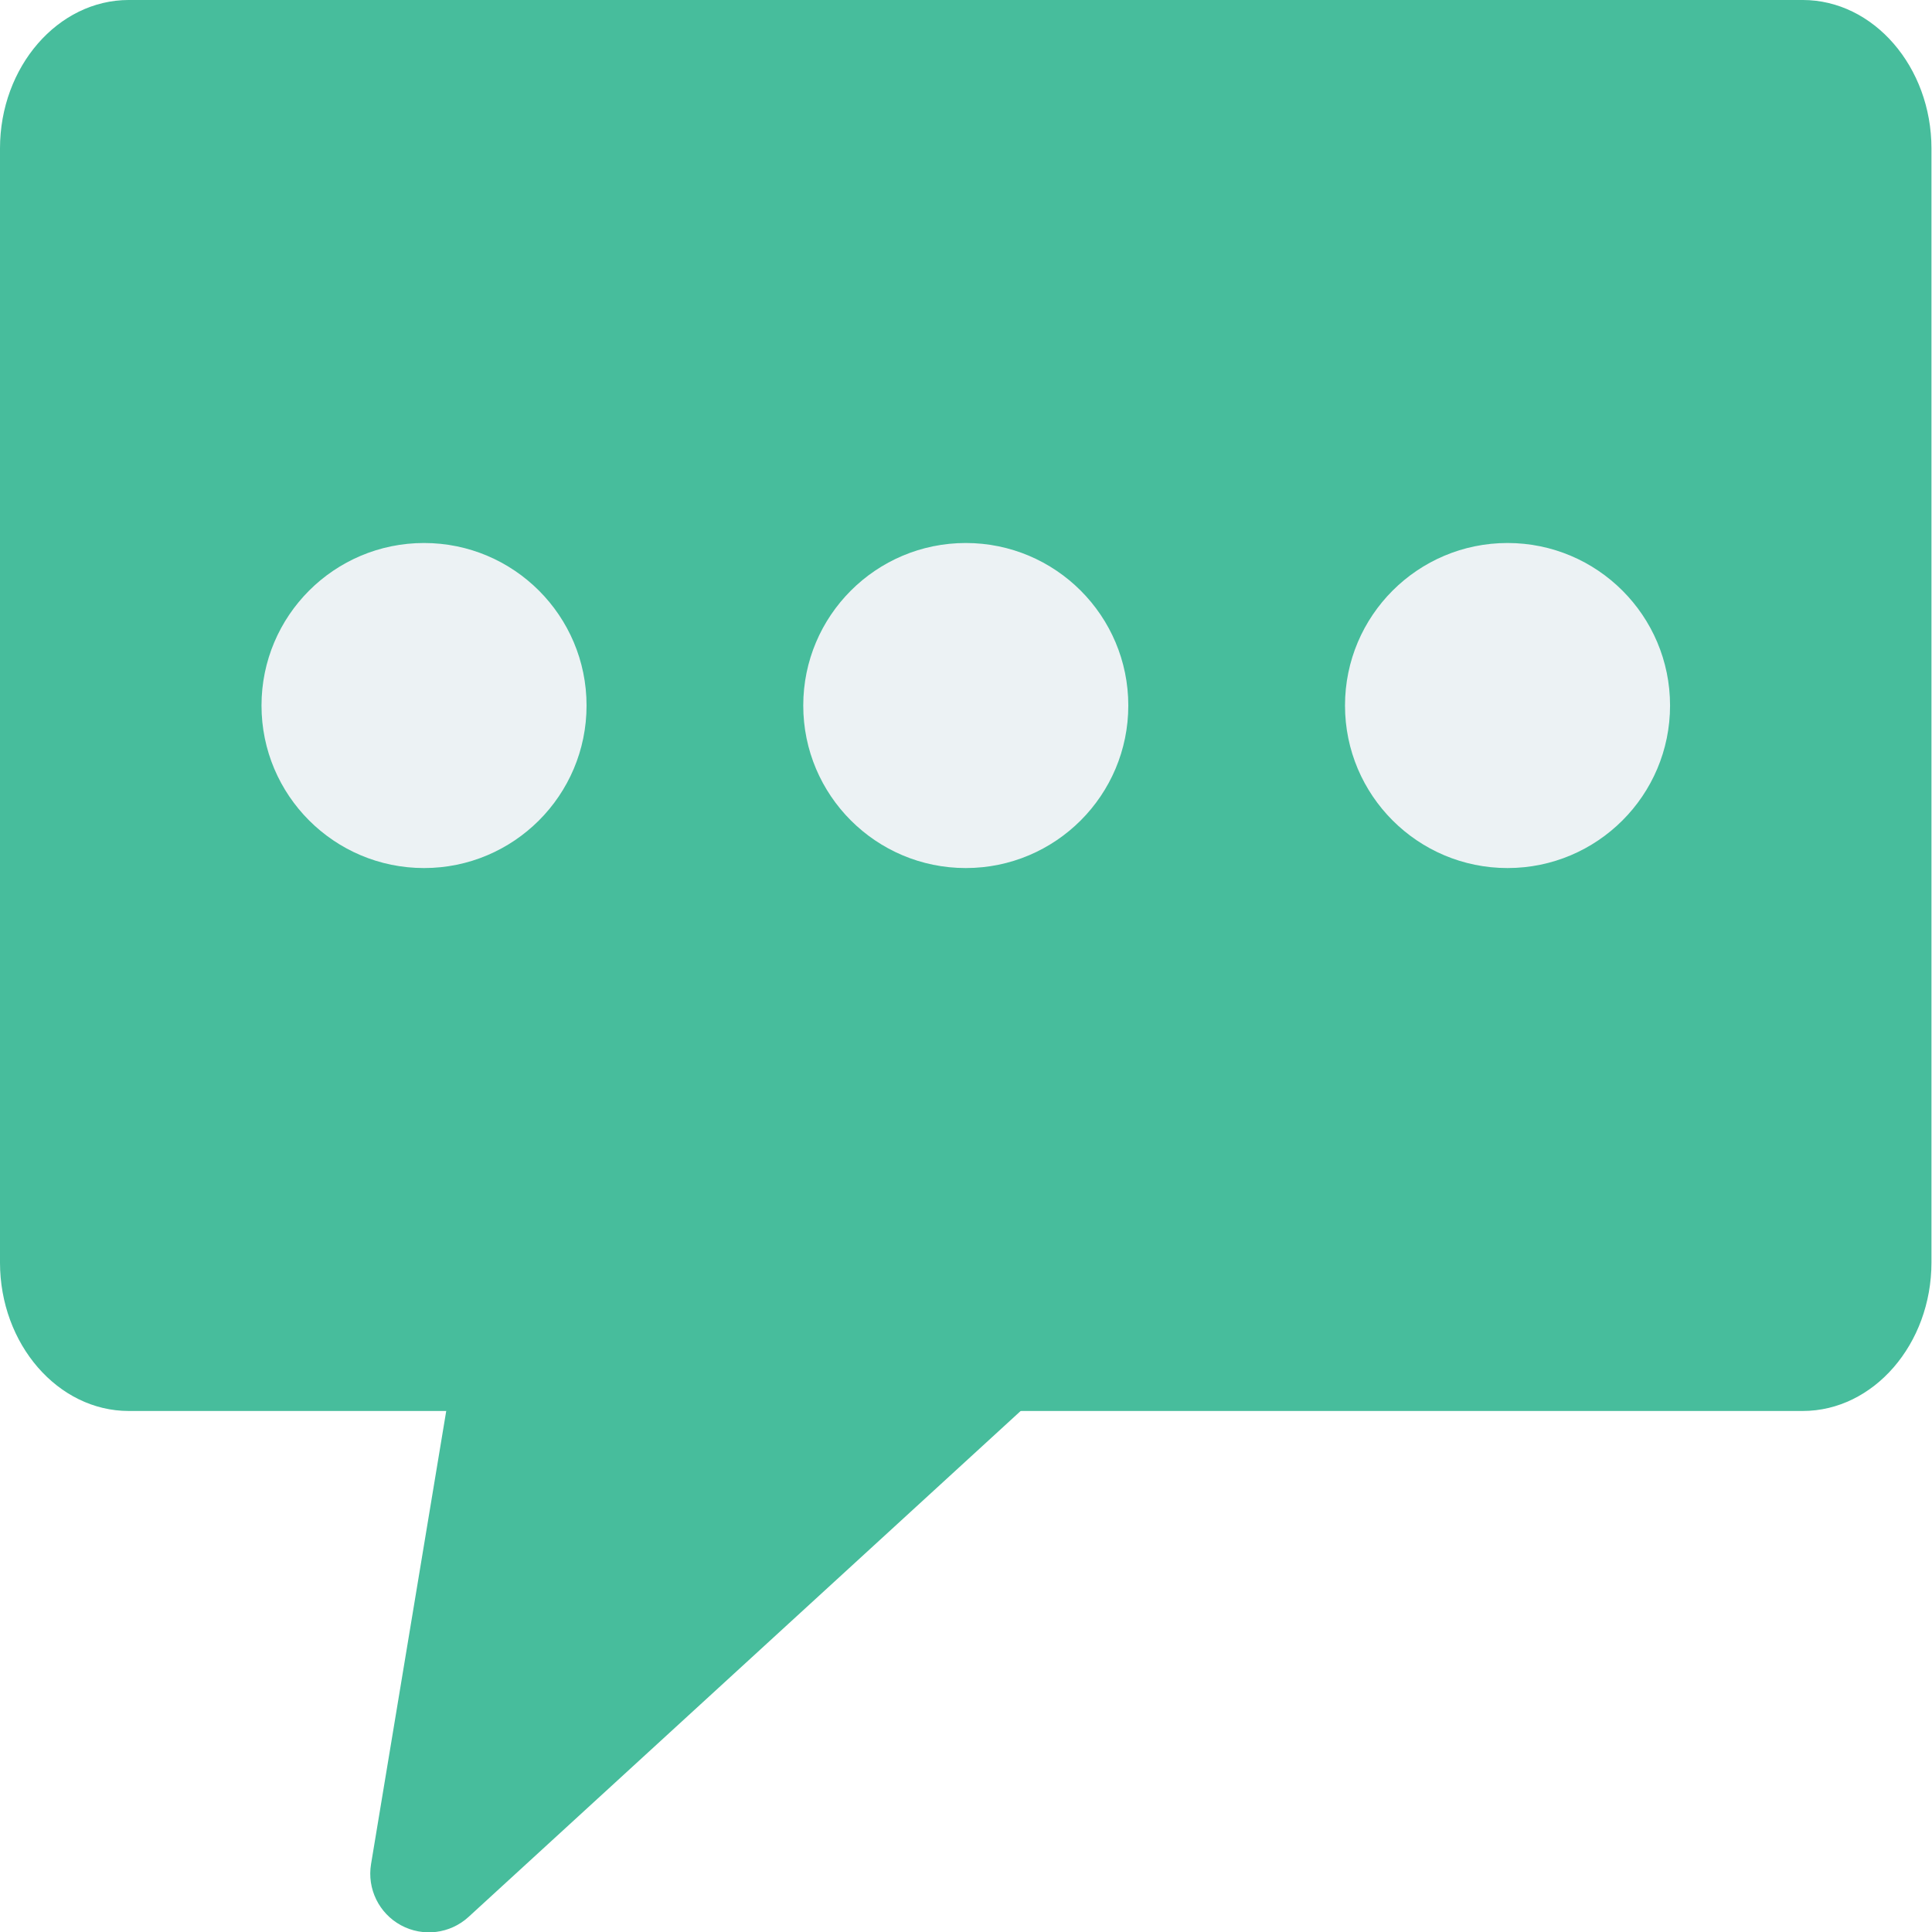
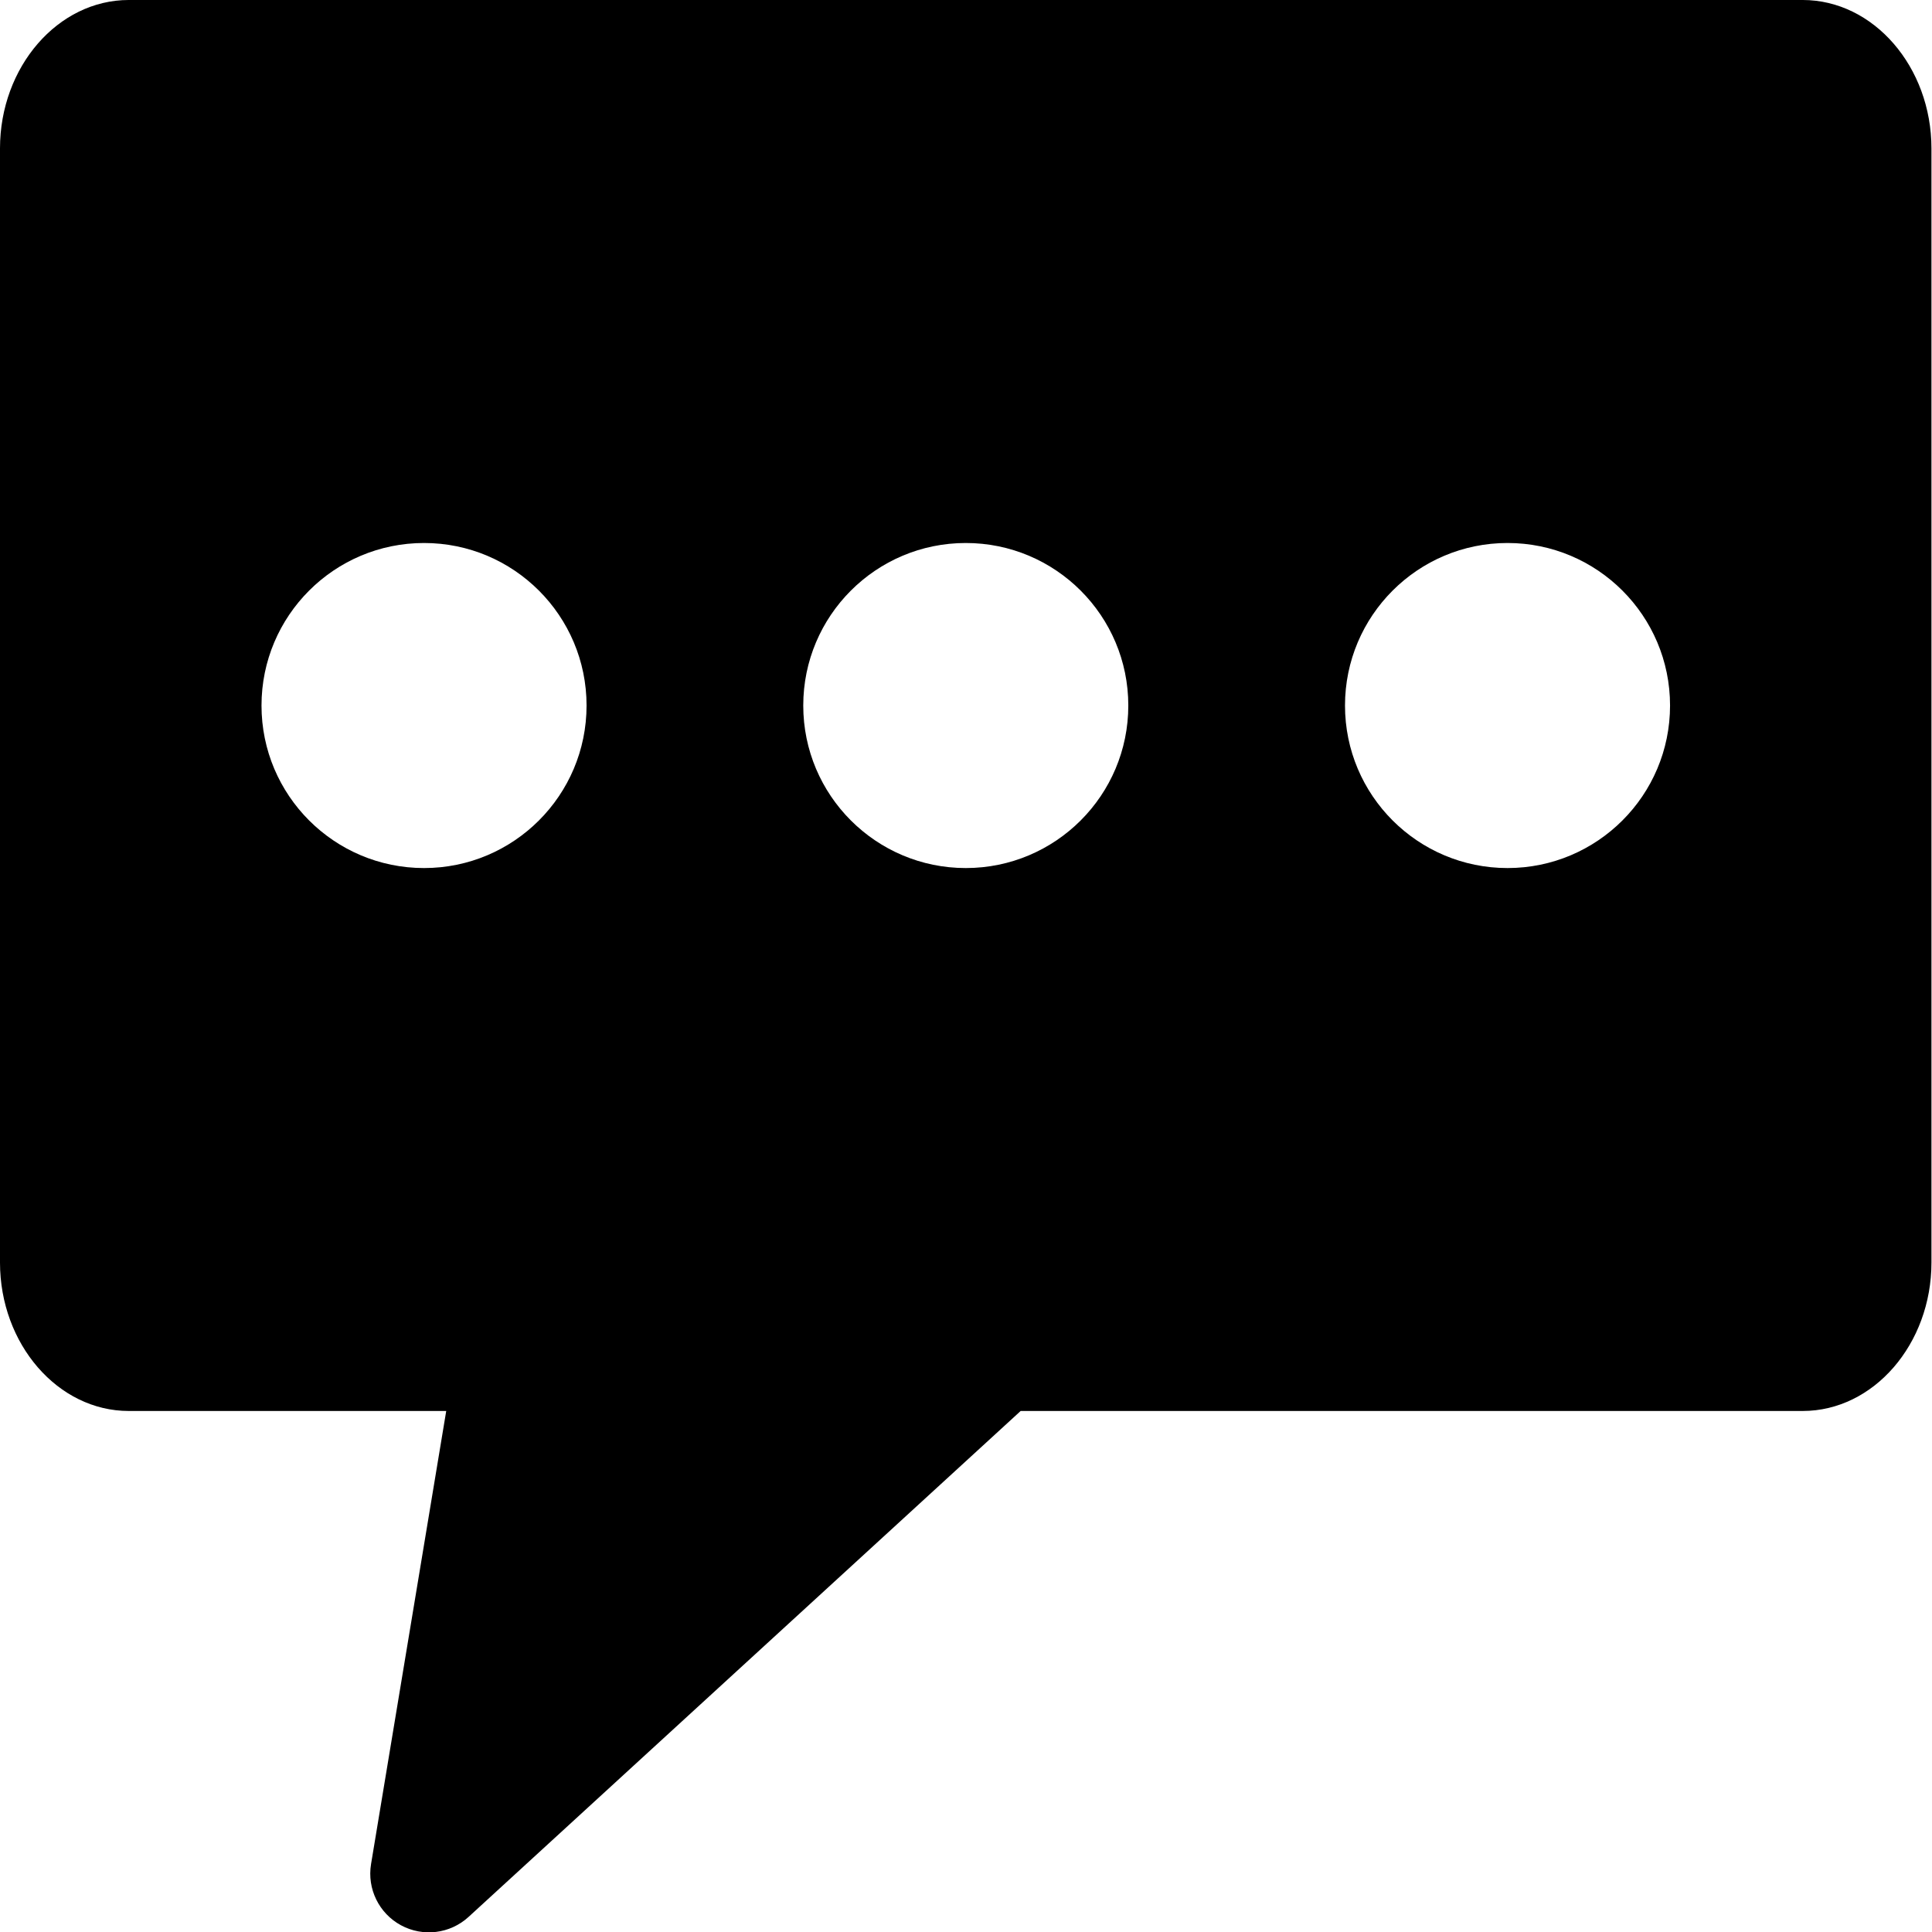
- <svg xmlns="http://www.w3.org/2000/svg" width="100%" height="100%" viewBox="0 0 2481 2481" version="1.1" xml:space="preserve" style="fill-rule:evenodd;clip-rule:evenodd;stroke-linejoin:round;stroke-miterlimit:2;">
-   <g transform="matrix(1.45177,1.7779e-16,1.62926e-16,-1.33039,-1032.79,4345.28)">
-     <path d="M1039.61,1466.86C1035.99,1443.03 1046.61,1419.32 1066.07,1407.81C1085.53,1396.31 1109.53,1399.53 1125.85,1415.85C1303.51,1593.51 1632.24,1922.24 1632.24,1922.24L1107.99,1916.56C1107.99,1916.56 1067.16,1648.04 1039.61,1466.86Z" style="fill:rgb(71,189,156);" />
-   </g>
-   <g transform="matrix(41.3386,0,0,47.6826,-16163.4,-8582.88)">
-     <path d="M451,214C451,216.2 449.2,218 447,218L395,218C392.8,218 391,216.2 391,214L391,184C391,181.8 392.8,180 395,180L447,180C449.2,180 451,181.8 451,184L451,214Z" style="fill:rgb(71,189,156);fill-rule:nonzero;" />
-   </g>
-   <g transform="matrix(69.5694,0,0,69.5694,-28048.5,-12938.3)">
-     <path d="M424,199C424,200.657 422.656,202 421,202C419.344,202 418,200.657 418,199C418,197.343 419.344,196 421,196C422.656,196 424,197.343 424,199Z" style="fill:rgb(236,242,244);fill-rule:nonzero;" />
-   </g>
-   <g transform="matrix(69.5694,0,0,69.5694,-28048.5,-12938.3)">
-     <path d="M434,199C434,200.657 432.656,202 431,202C429.344,202 428,200.657 428,199C428,197.343 429.344,196 431,196C432.656,196 434,197.343 434,199Z" style="fill:rgb(236,242,244);fill-rule:nonzero;" />
-   </g>
-   <g transform="matrix(69.5694,0,0,69.5694,-28048.5,-12938.3)">
-     <path d="M414,199C414,200.657 412.656,202 411,202C409.344,202 408,200.657 408,199C408,197.343 409.344,196 411,196C412.656,196 414,197.343 414,199Z" style="fill:rgb(236,242,244);fill-rule:nonzero;" />
-   </g>
+ <svg xmlns="http://www.w3.org/2000/svg" width="100%" height="100%" viewBox="0 0 2481 2481" fill-rule="evenodd" stroke-linejoin="round" stroke-miterlimit="2">
+   <path d="M573.027 1811.925h-407.68c-90.945 0-165.355-85.823-165.355-190.725V190.712C-.008 85.824 74.402-.013 165.347-.013h2149.601c90.953 0 165.357 85.837 165.357 190.725V1621.2c0 104.901-74.403 190.725-165.357 190.725H1310.686l-709.001 649.723c-23.693 21.712-58.535 25.996-86.787 10.696-28.251-15.313-43.669-46.856-38.414-78.56l96.543-581.859zm180.208-905.916c0-115.278-93.509-208.712-208.706-208.712-115.212 0-208.714 93.433-208.714 208.712s93.501 208.712 208.714 208.712c115.198 0 208.706-93.433 208.706-208.712zm695.688 0c0-115.278-93.494-208.712-208.706-208.712s-208.706 93.433-208.706 208.712 93.494 208.712 208.706 208.712 208.706-93.433 208.706-208.712zm695.688 0c0-115.278-93.494-208.712-208.706-208.712-115.198 0-208.706 93.433-208.706 208.712s93.509 208.712 208.706 208.712c115.212 0 208.706-93.433 208.706-208.712z" />
</svg>
